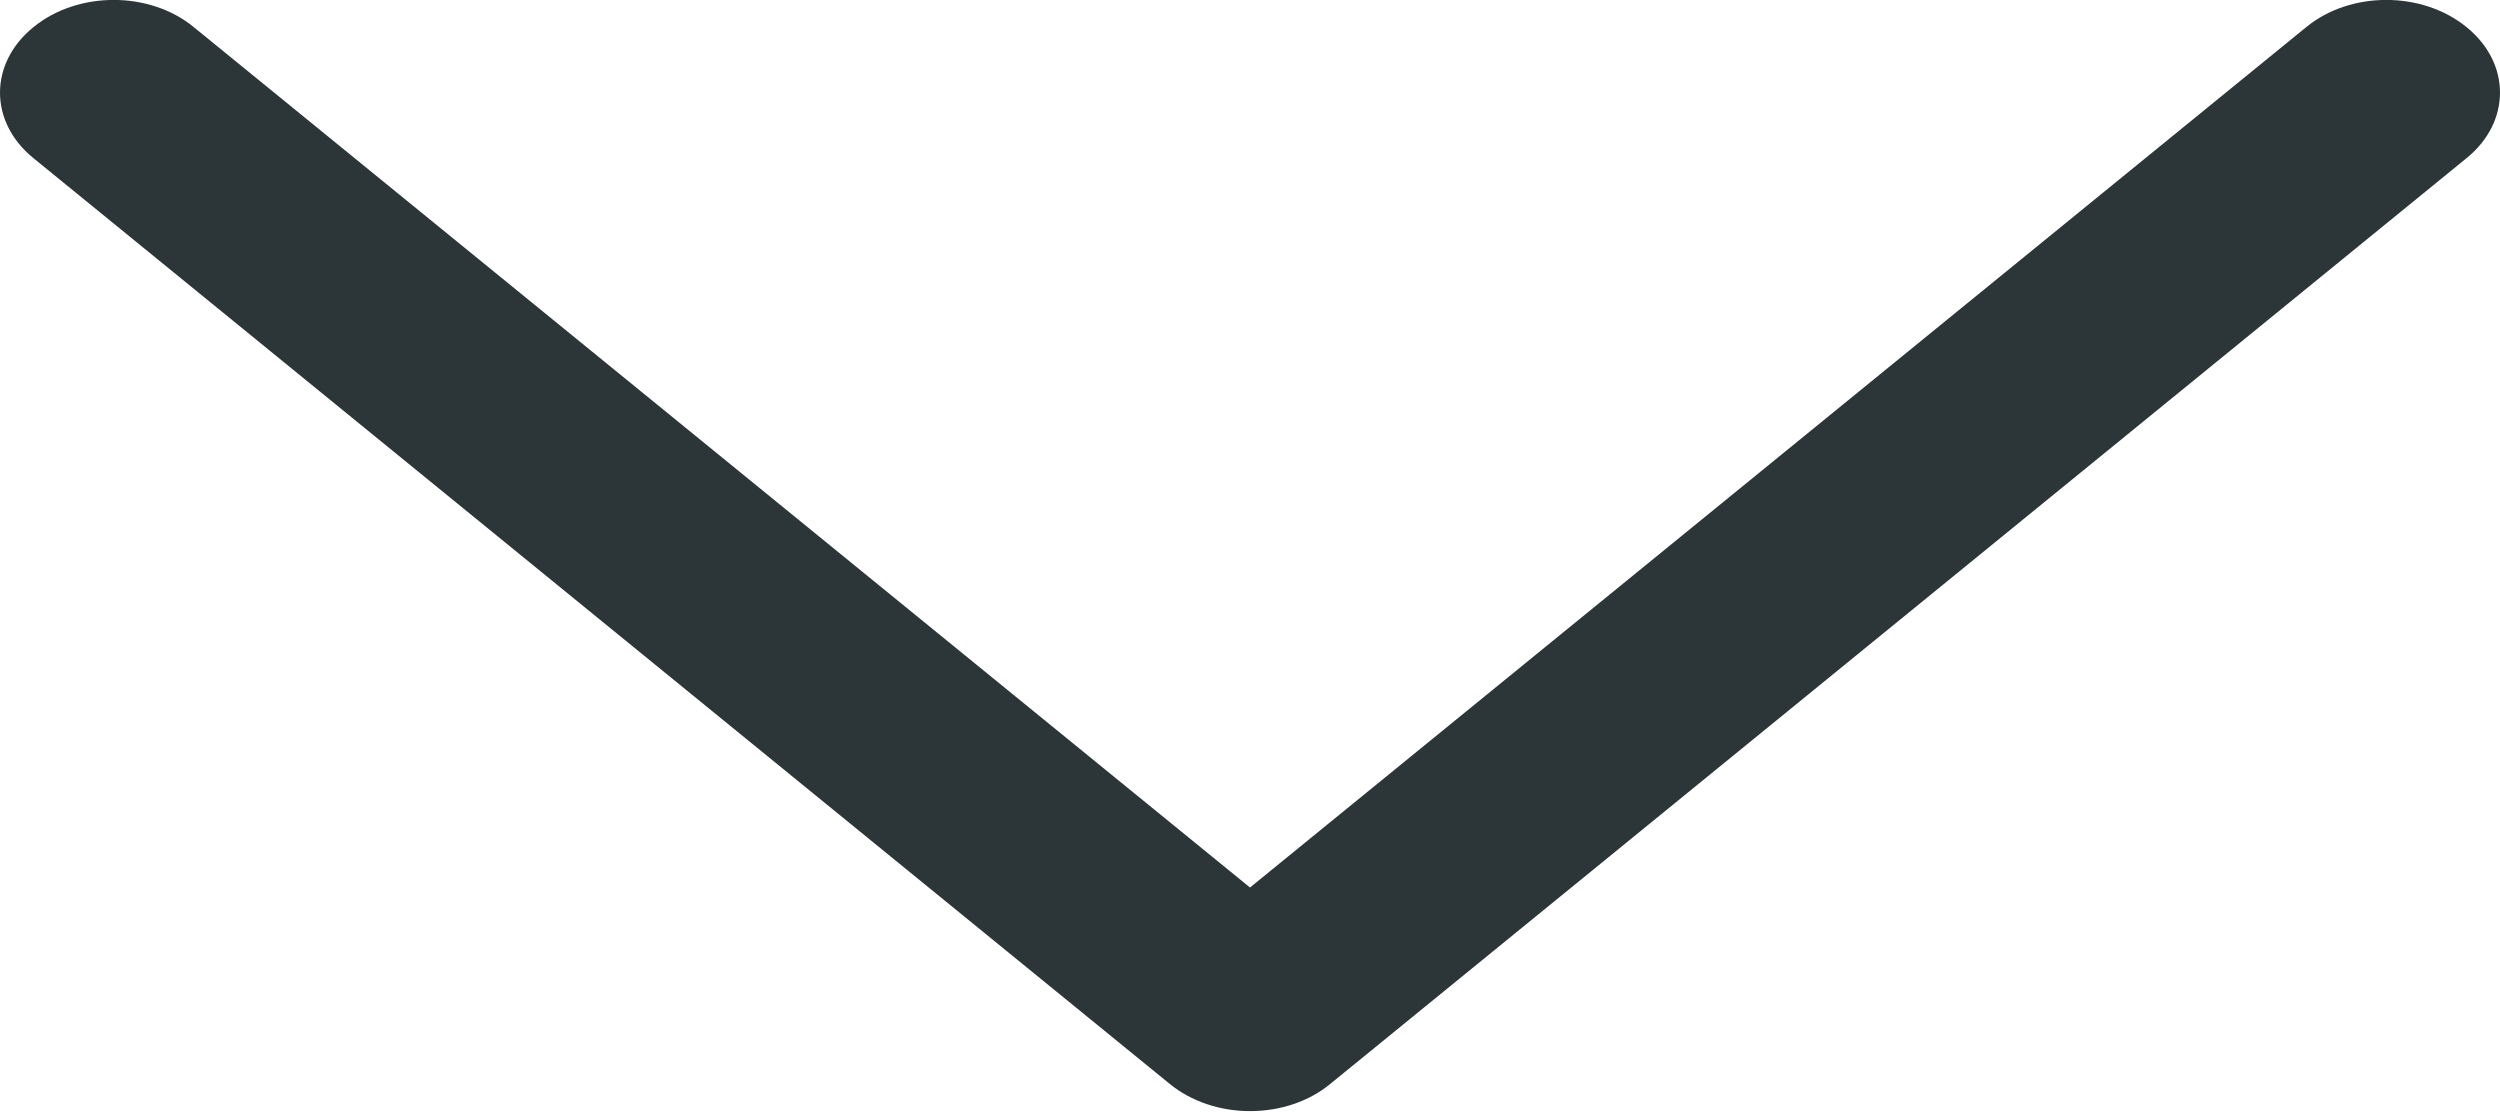
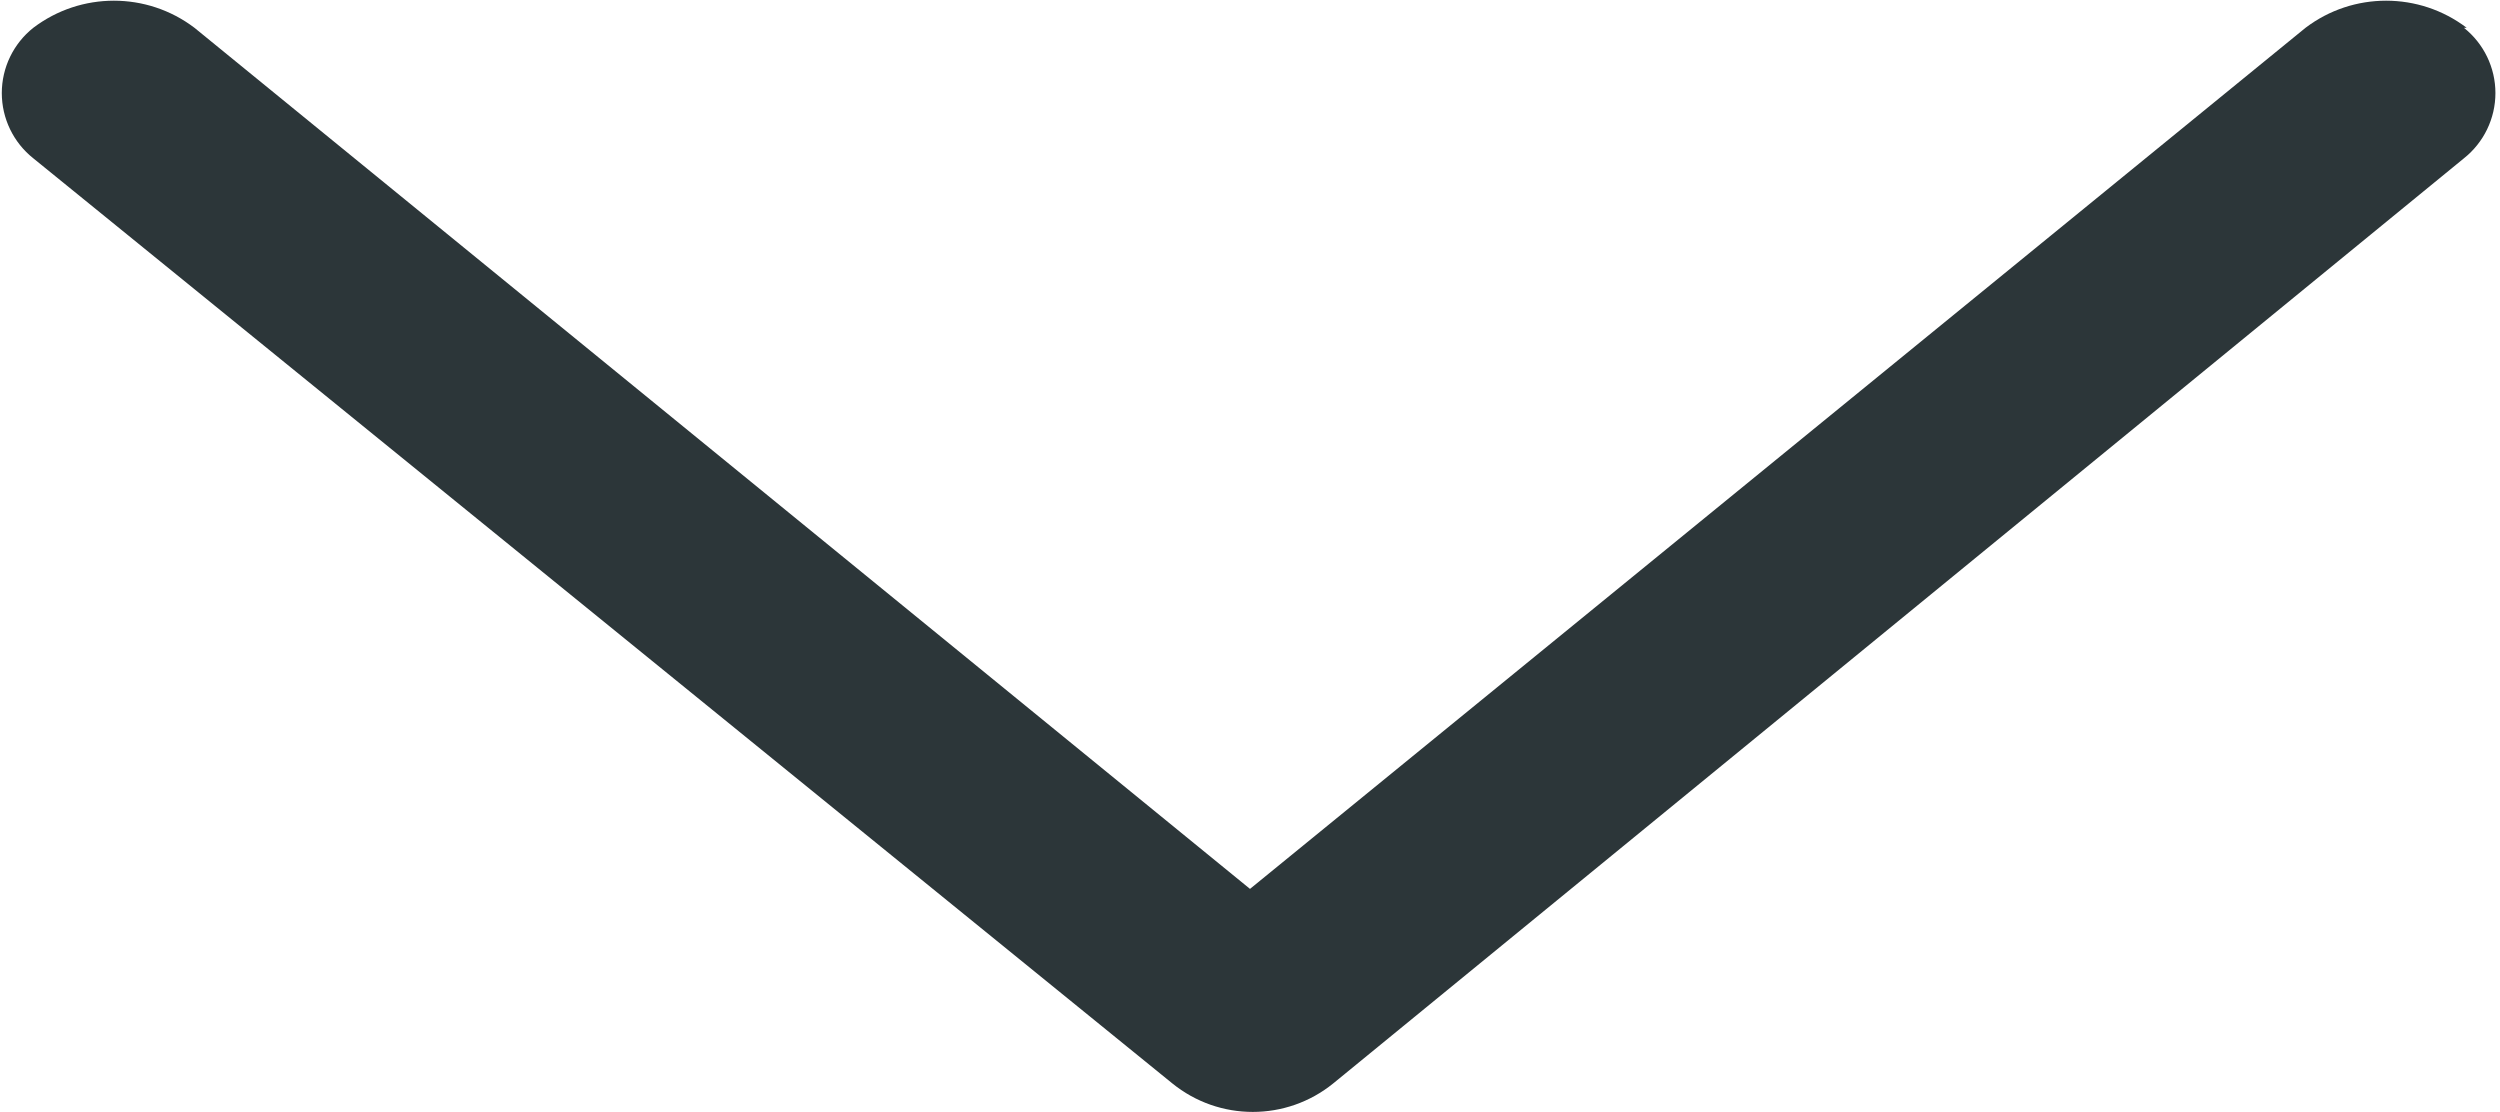
- <svg xmlns="http://www.w3.org/2000/svg" width="9" height="4" viewBox="0 0 9 4" fill="none">
-   <path d="M8.88 0.098C8.72 -0.033 8.461 -0.033 8.302 0.098L4.5 3.195L0.698 0.098C0.539 -0.033 0.28 -0.033 0.12 0.098C-0.04 0.228 -0.04 0.439 0.12 0.569L4.211 3.902C4.288 3.965 4.392 4 4.5 4C4.609 4 4.713 3.965 4.789 3.902L8.88 0.569C9.04 0.439 9.04 0.228 8.88 0.098Z" fill="#2C3639" />
+ <svg xmlns="http://www.w3.org/2000/svg" width="9" height="4" fill="none">
+   <path d="M8.88.1a.48.48 0 0 0-.58 0L4.5 3.2.7.1a.48.48 0 0 0-.58 0 .3.3 0 0 0 0 .47l4.1 3.33a.46.46 0 0 0 .58 0L8.87.57a.3.3 0 0 0 0-.47Z" fill="#2C3639" />
</svg>
